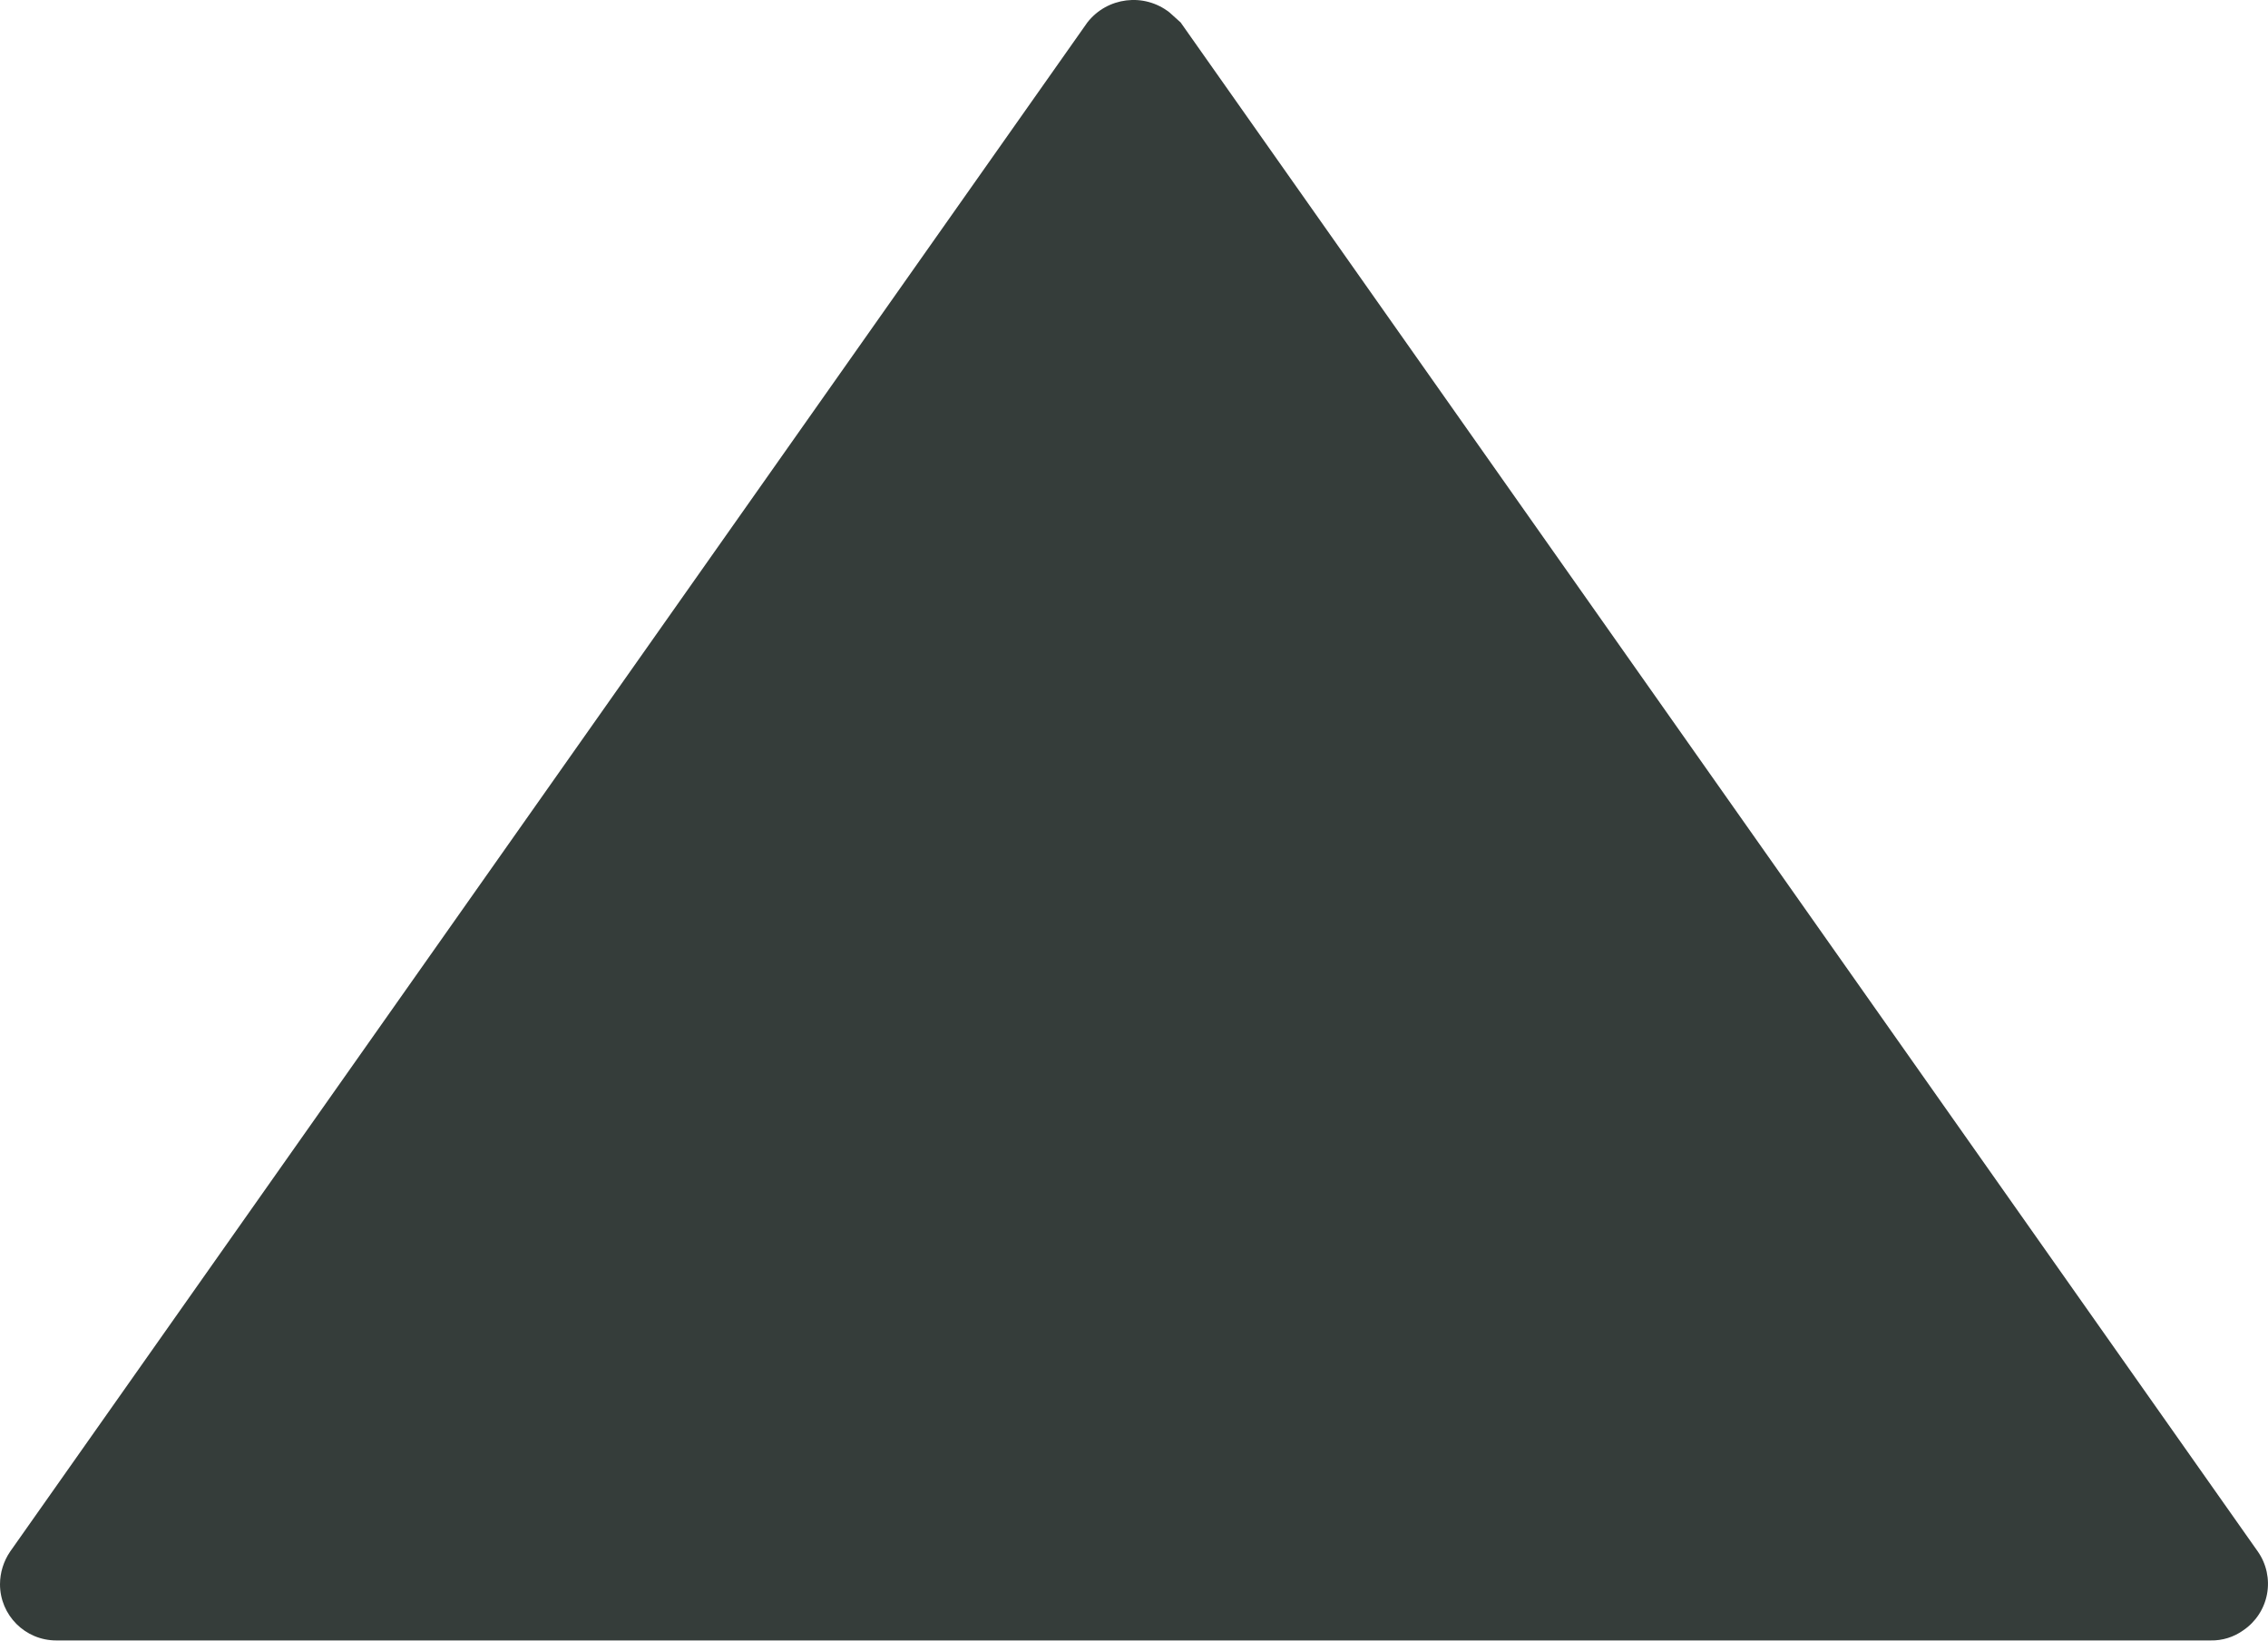
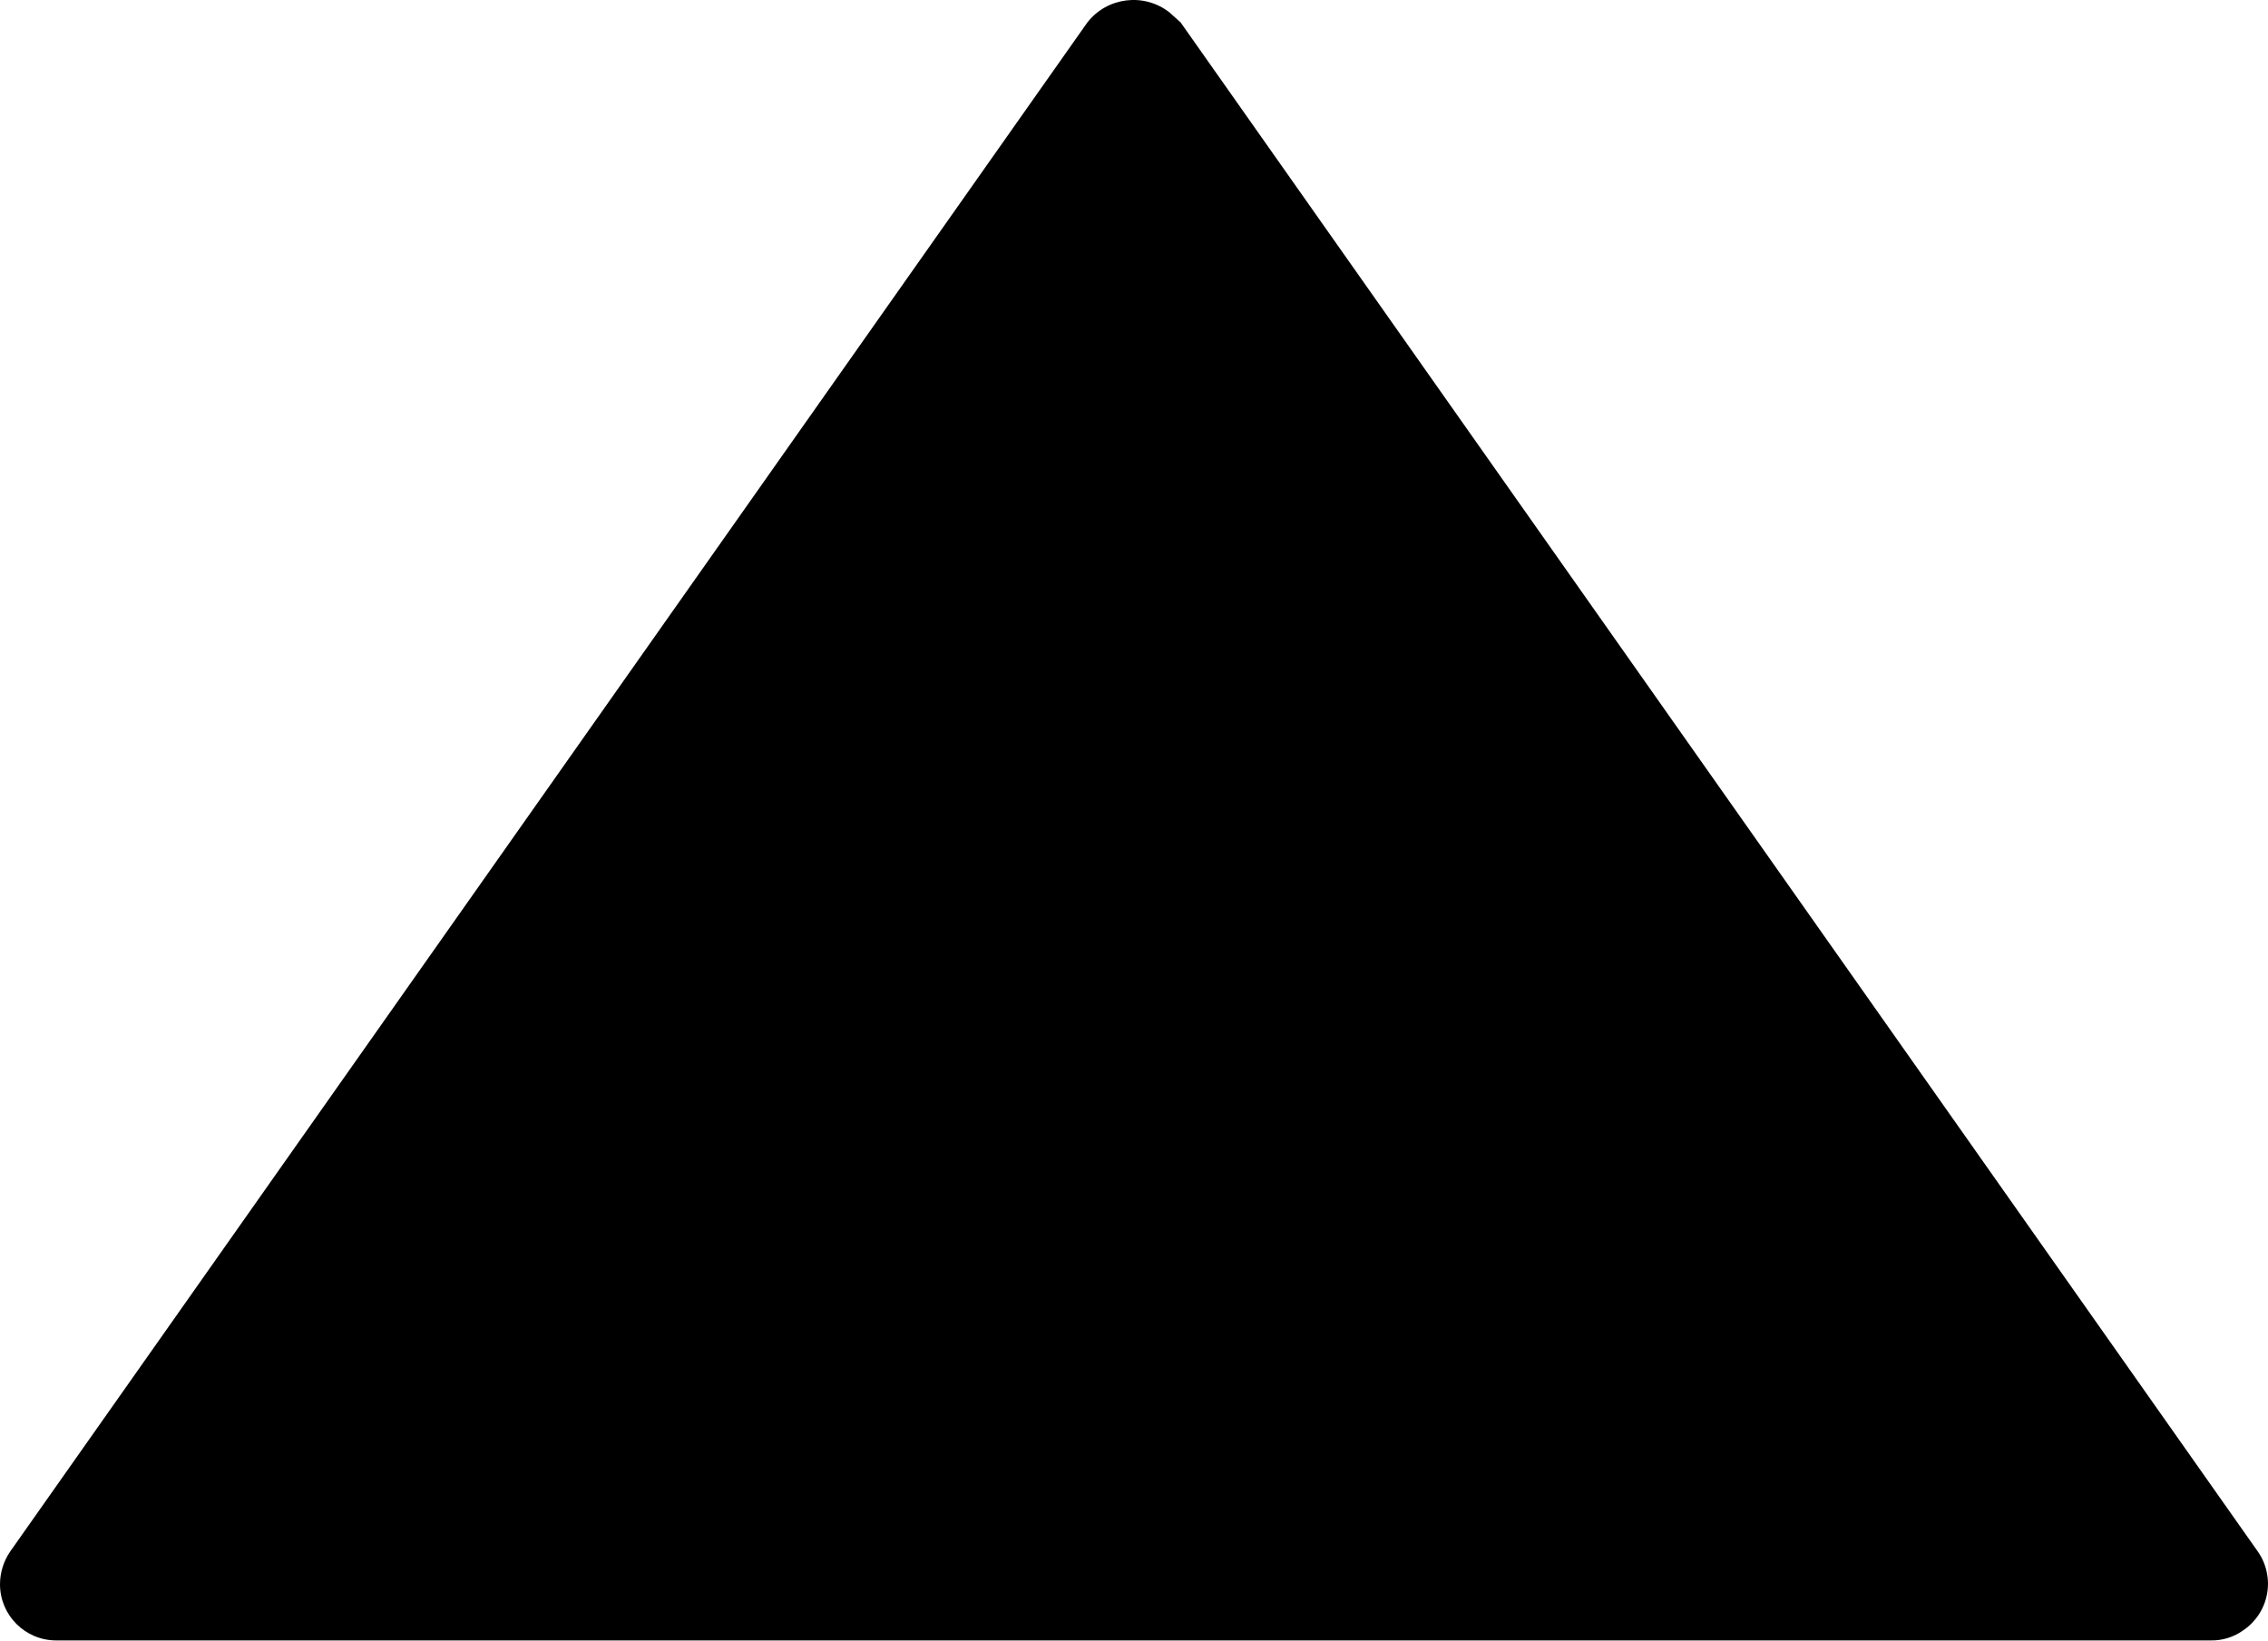
<svg xmlns="http://www.w3.org/2000/svg" viewBox="0 0 201.7 145.9">
  <g id="레이어_2" data-name="레이어 2">
    <g id="레이어_1-2" data-name="레이어 1">
-       <path d="M196.6,145.9H5a5,5,0,0,1-5-5A5.2,5.2,0,0,1,.9,138L96.7,2a5.2,5.2,0,0,1,7.3-.9l1,.9,95.8,136a5,5,0,0,1-1.3,7,4.8,4.8,0,0,1-2.9.9Z" fill="#353d3a" />
+       <path d="M196.6,145.9H5a5,5,0,0,1-5-5A5.2,5.2,0,0,1,.9,138L96.7,2a5.2,5.2,0,0,1,7.3-.9l1,.9,95.8,136a5,5,0,0,1-1.3,7,4.8,4.8,0,0,1-2.9.9Z" />
    </g>
  </g>
</svg>
